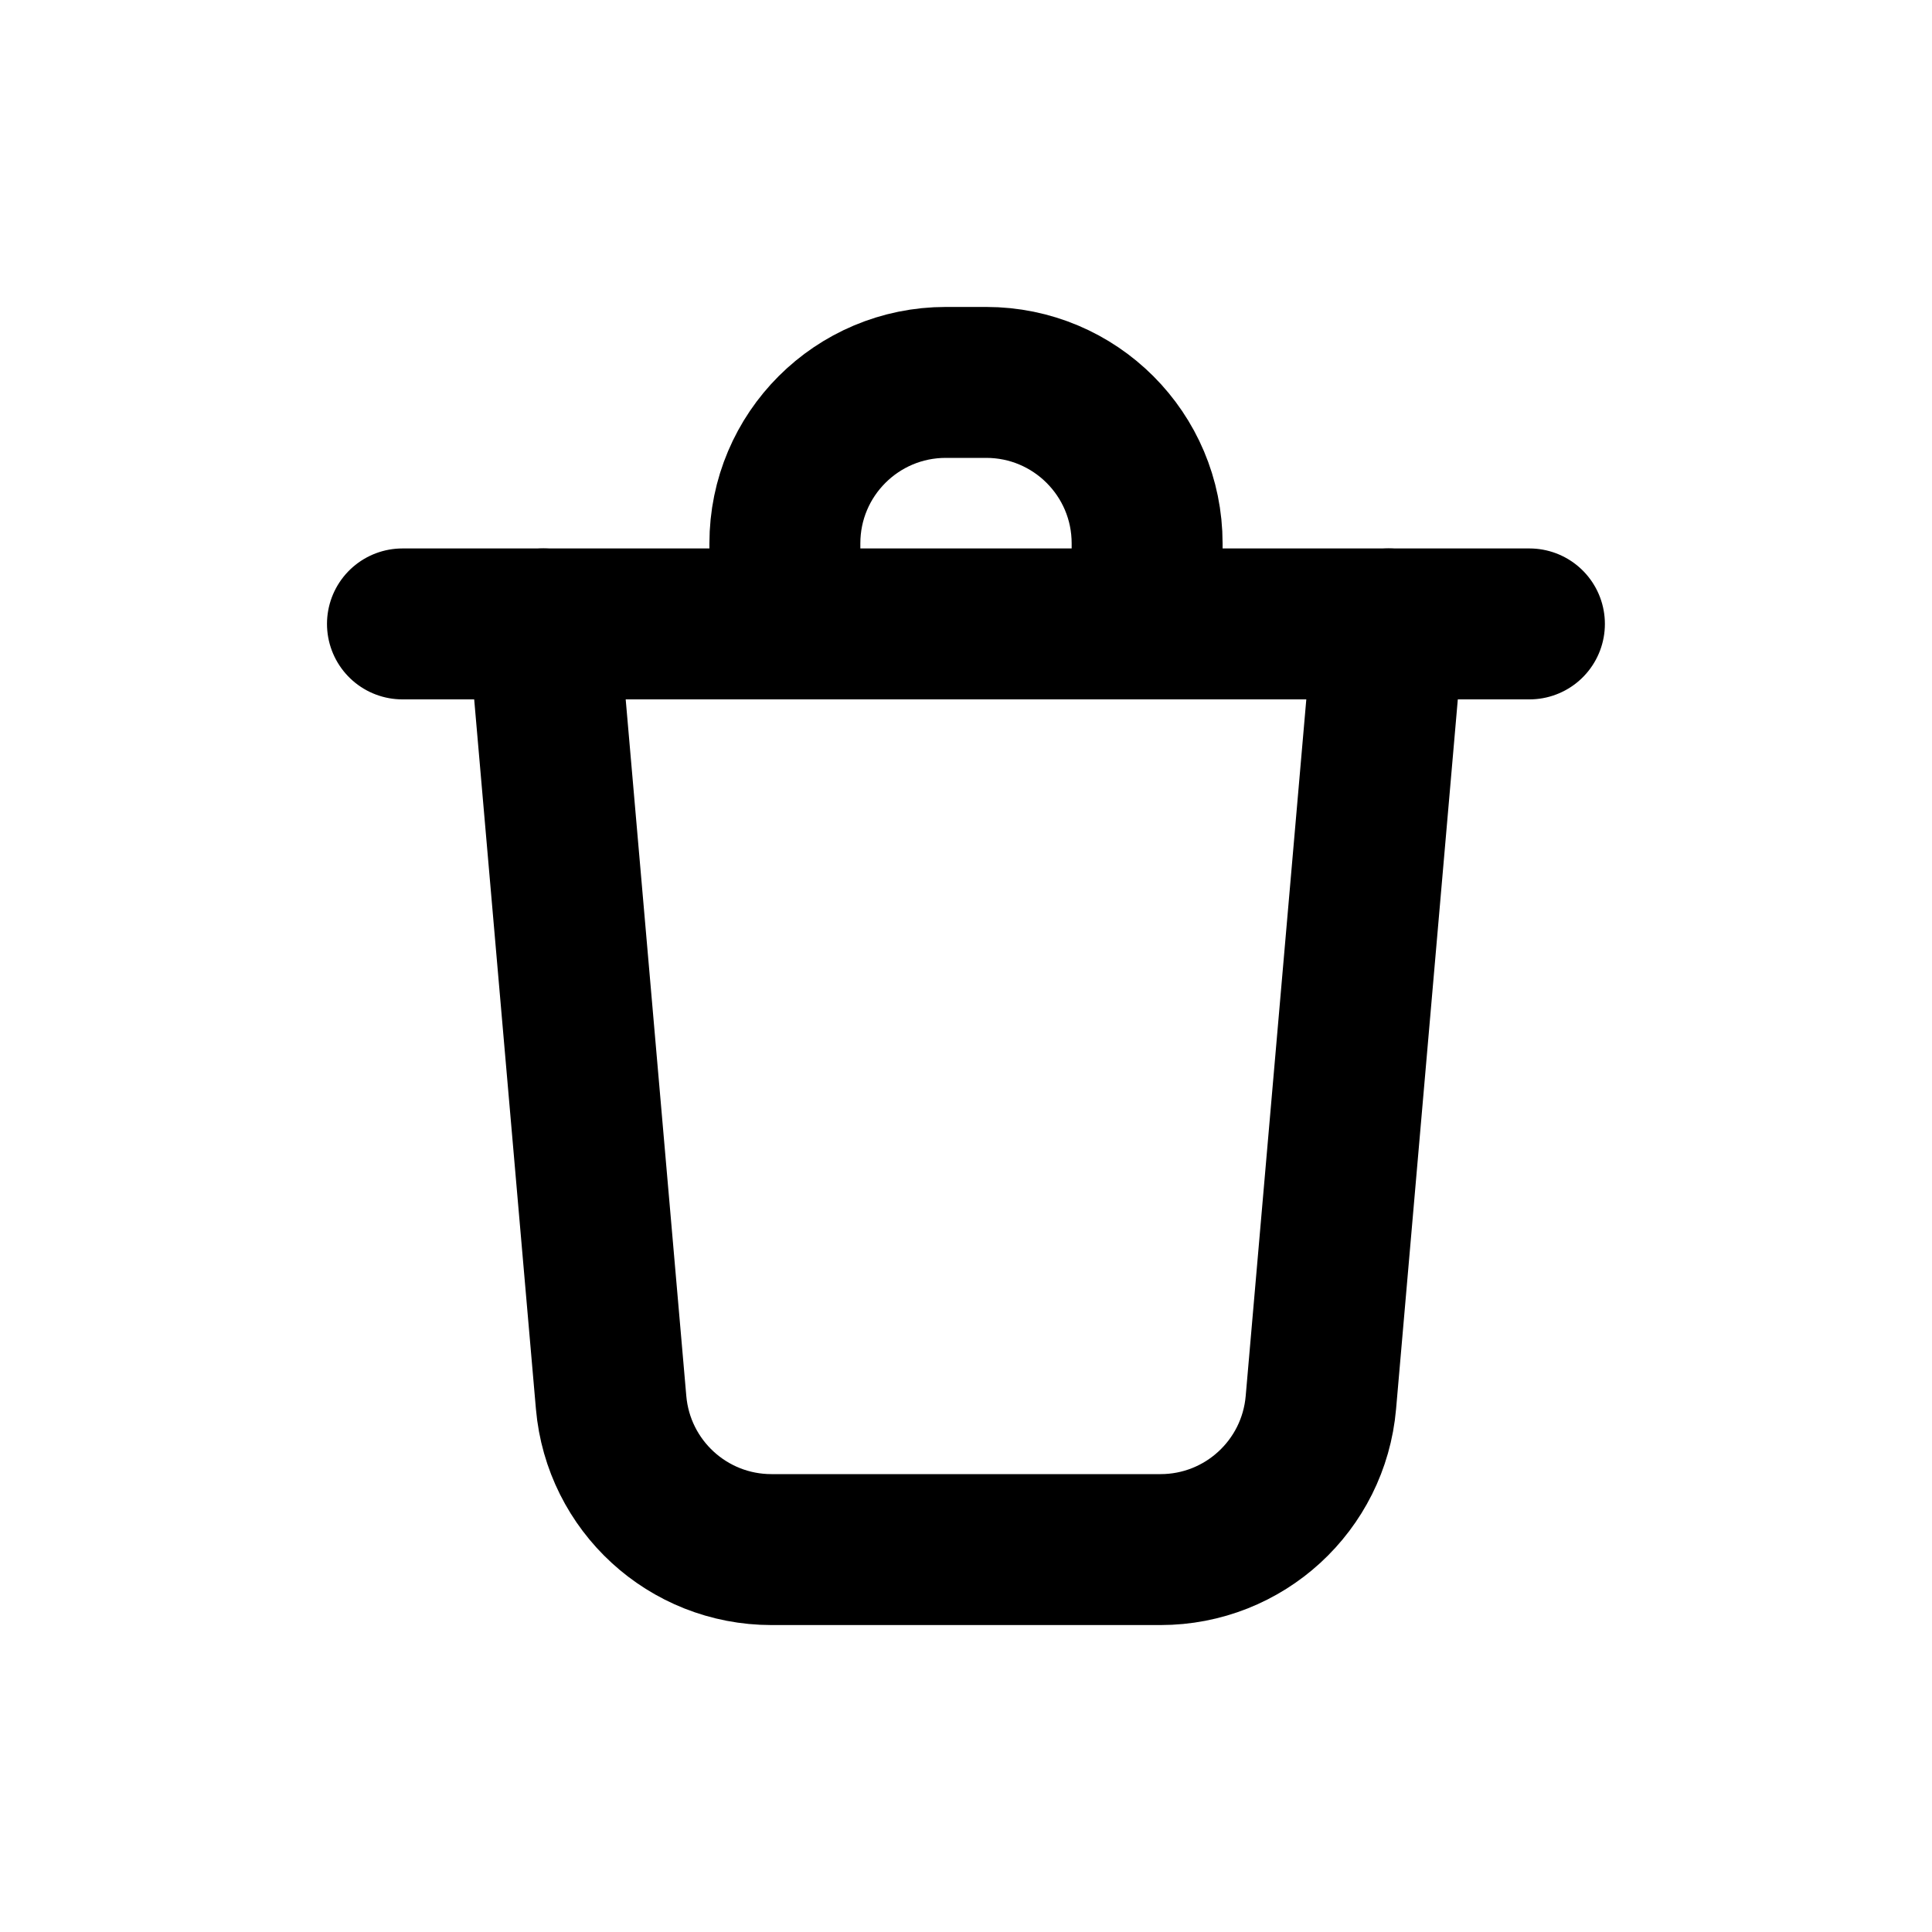
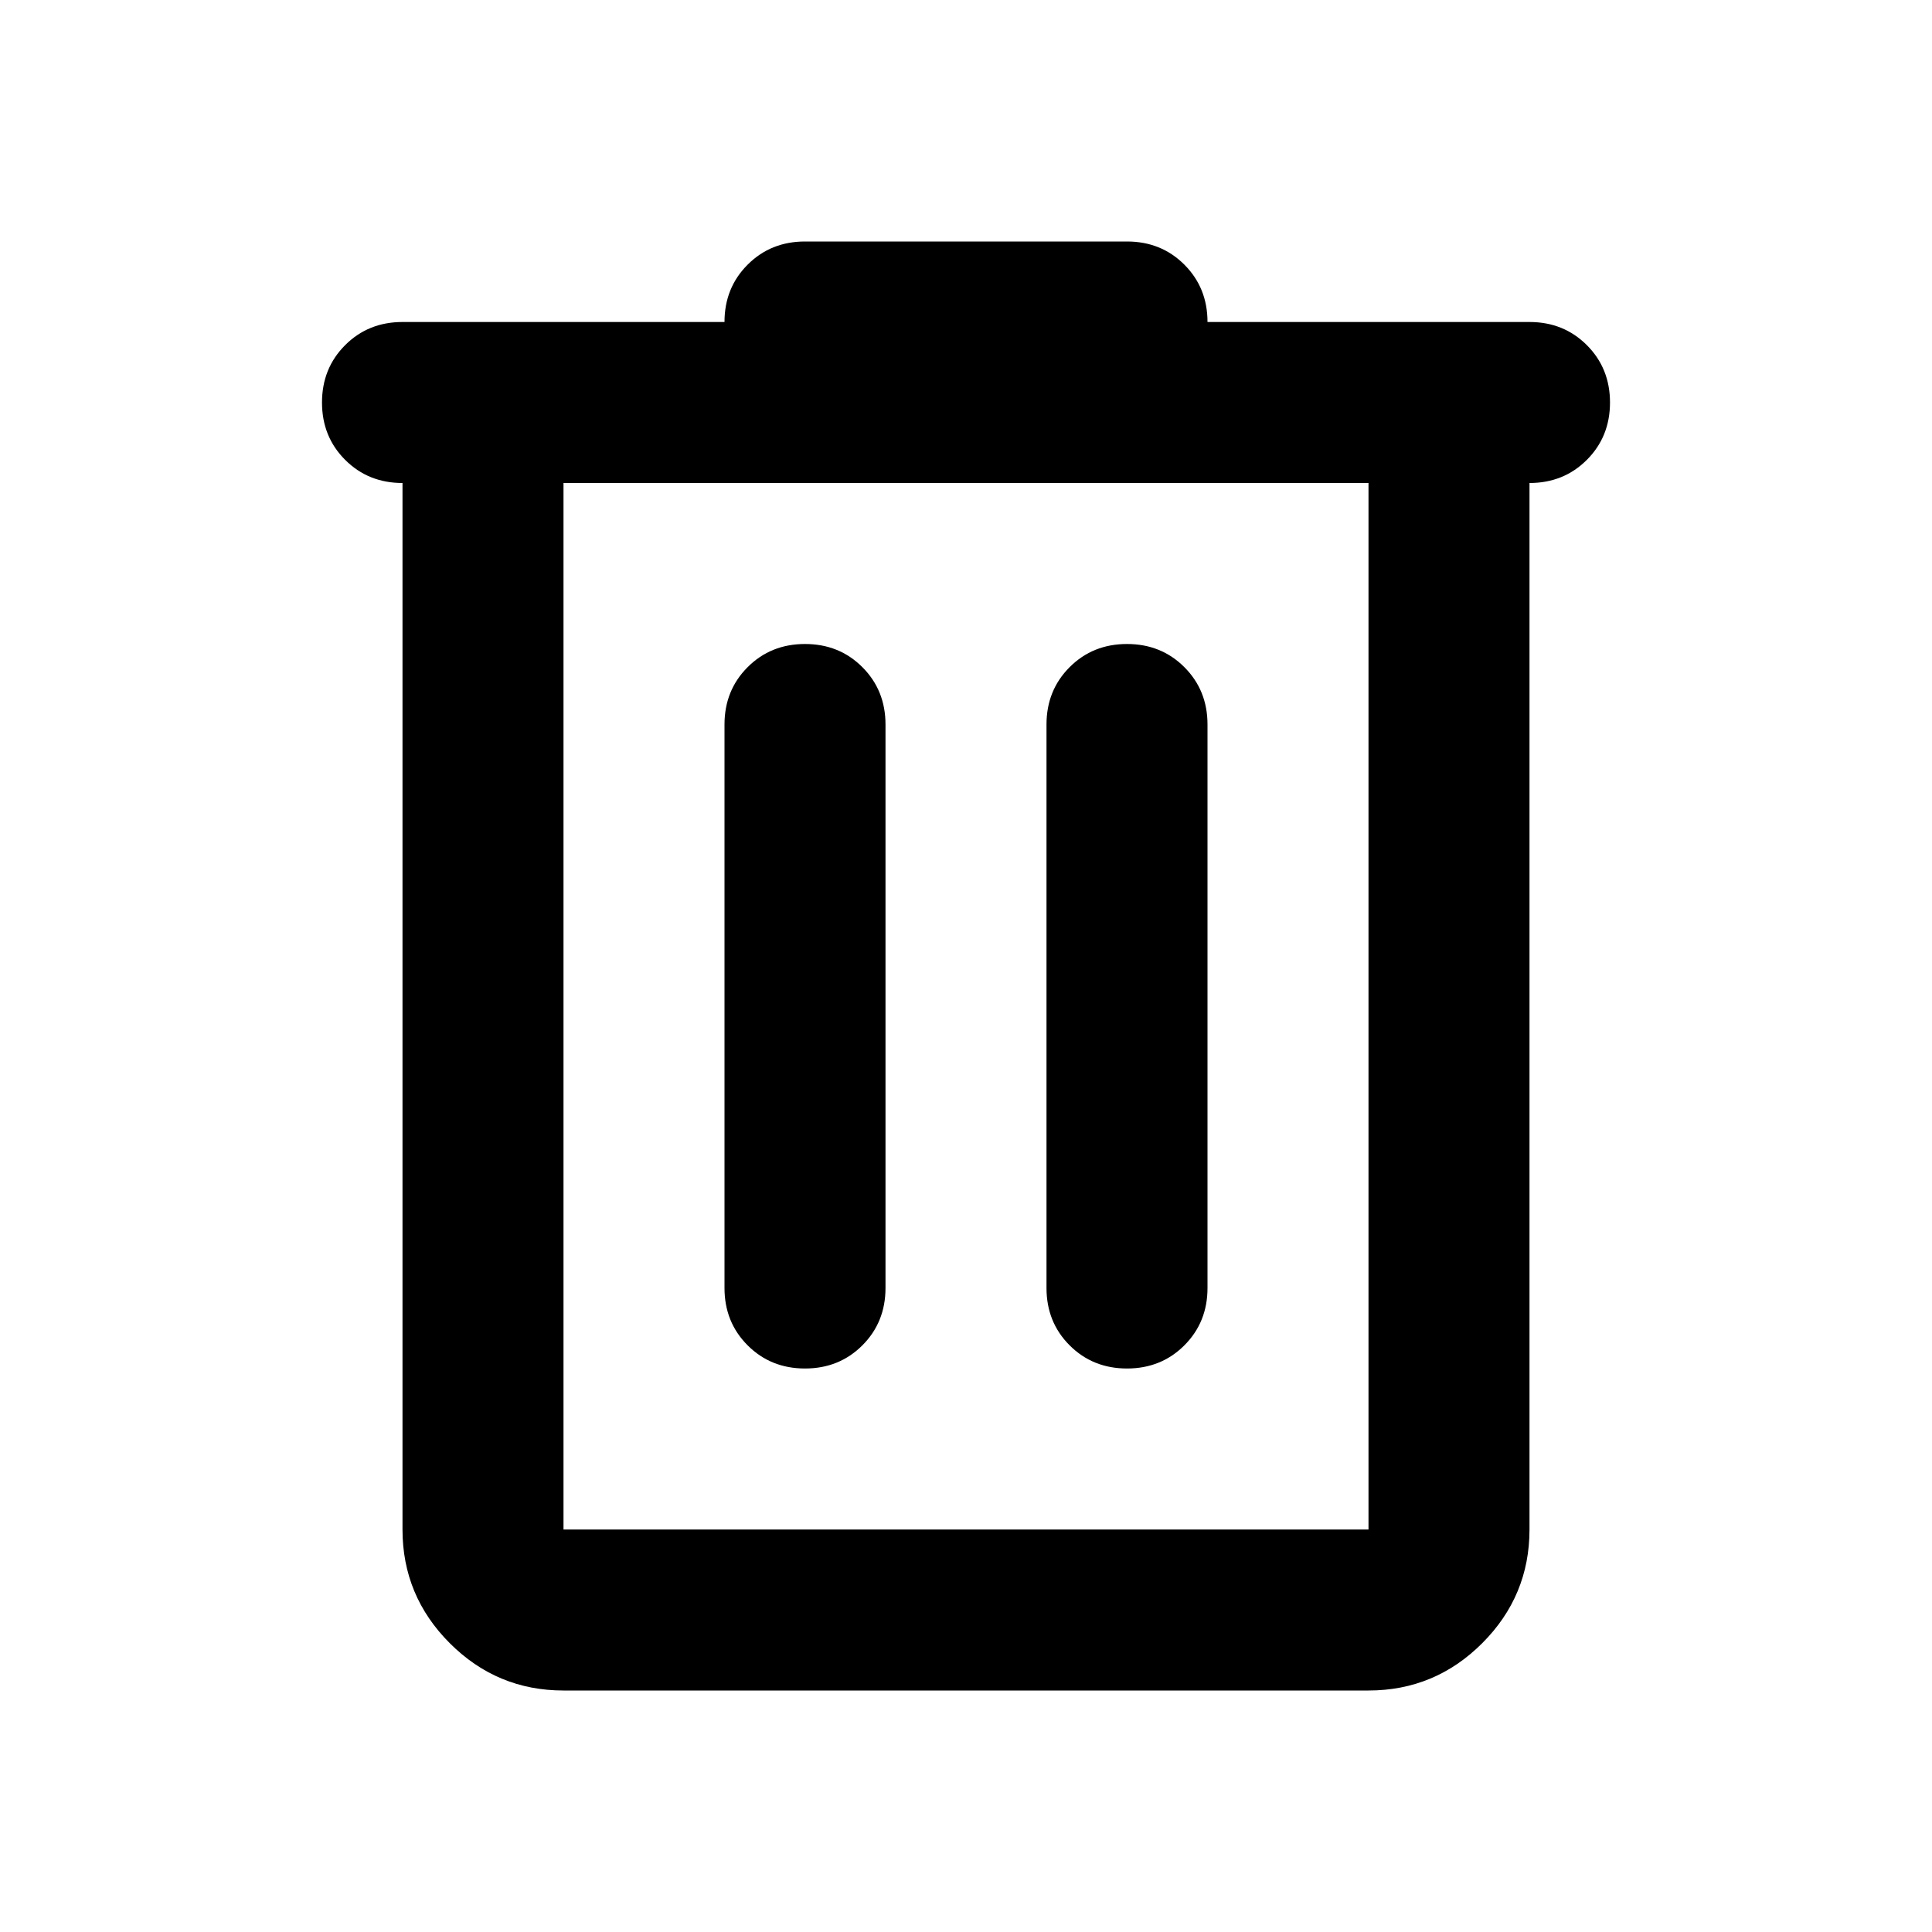
- <svg xmlns="http://www.w3.org/2000/svg" viewBox="0 0 16 16" fill="none">
-   <path d="M4.5 5.167L5.061 11.615C5.121 12.304 5.697 12.833 6.389 12.833H9.611C10.303 12.833 10.879 12.304 10.939 11.615L11.5 5.167" stroke="currentColor" stroke-width="1.25" stroke-linecap="round" stroke-linejoin="round" />
-   <path d="M6.5 5V4.5C6.5 3.763 7.097 3.167 7.833 3.167H8.167C8.903 3.167 9.5 3.763 9.5 4.5V5" stroke="currentColor" stroke-width="1.25" stroke-linecap="round" stroke-linejoin="round" />
-   <path d="M3.333 5.167H12.666" stroke="currentColor" stroke-width="1.25" stroke-linecap="round" stroke-linejoin="round" />
+ <svg xmlns="http://www.w3.org/2000/svg" height="24" viewBox="0 -960 960 960" width="24" fill="currentColor">
+   <path d="M280-120q-33 0-56.5-23.5T200-200v-520q-17 0-28.5-11.5T160-760q0-17 11.5-28.5T200-800h160q0-17 11.5-28.5T400-840h160q17 0 28.5 11.5T600-800h160q17 0 28.5 11.5T800-760q0 17-11.5 28.5T760-720v520q0 33-23.5 56.5T680-120H280Zm400-600H280v520h400v-520ZM428.5-291.5Q440-303 440-320v-280q0-17-11.5-28.5T400-640q-17 0-28.5 11.5T360-600v280q0 17 11.5 28.5T400-280q17 0 28.5-11.5Zm160 0Q600-303 600-320v-280q0-17-11.5-28.5T560-640q-17 0-28.5 11.5T520-600v280q0 17 11.5 28.5T560-280q17 0 28.5-11.5ZM280-720v520-520Z" />
</svg>
